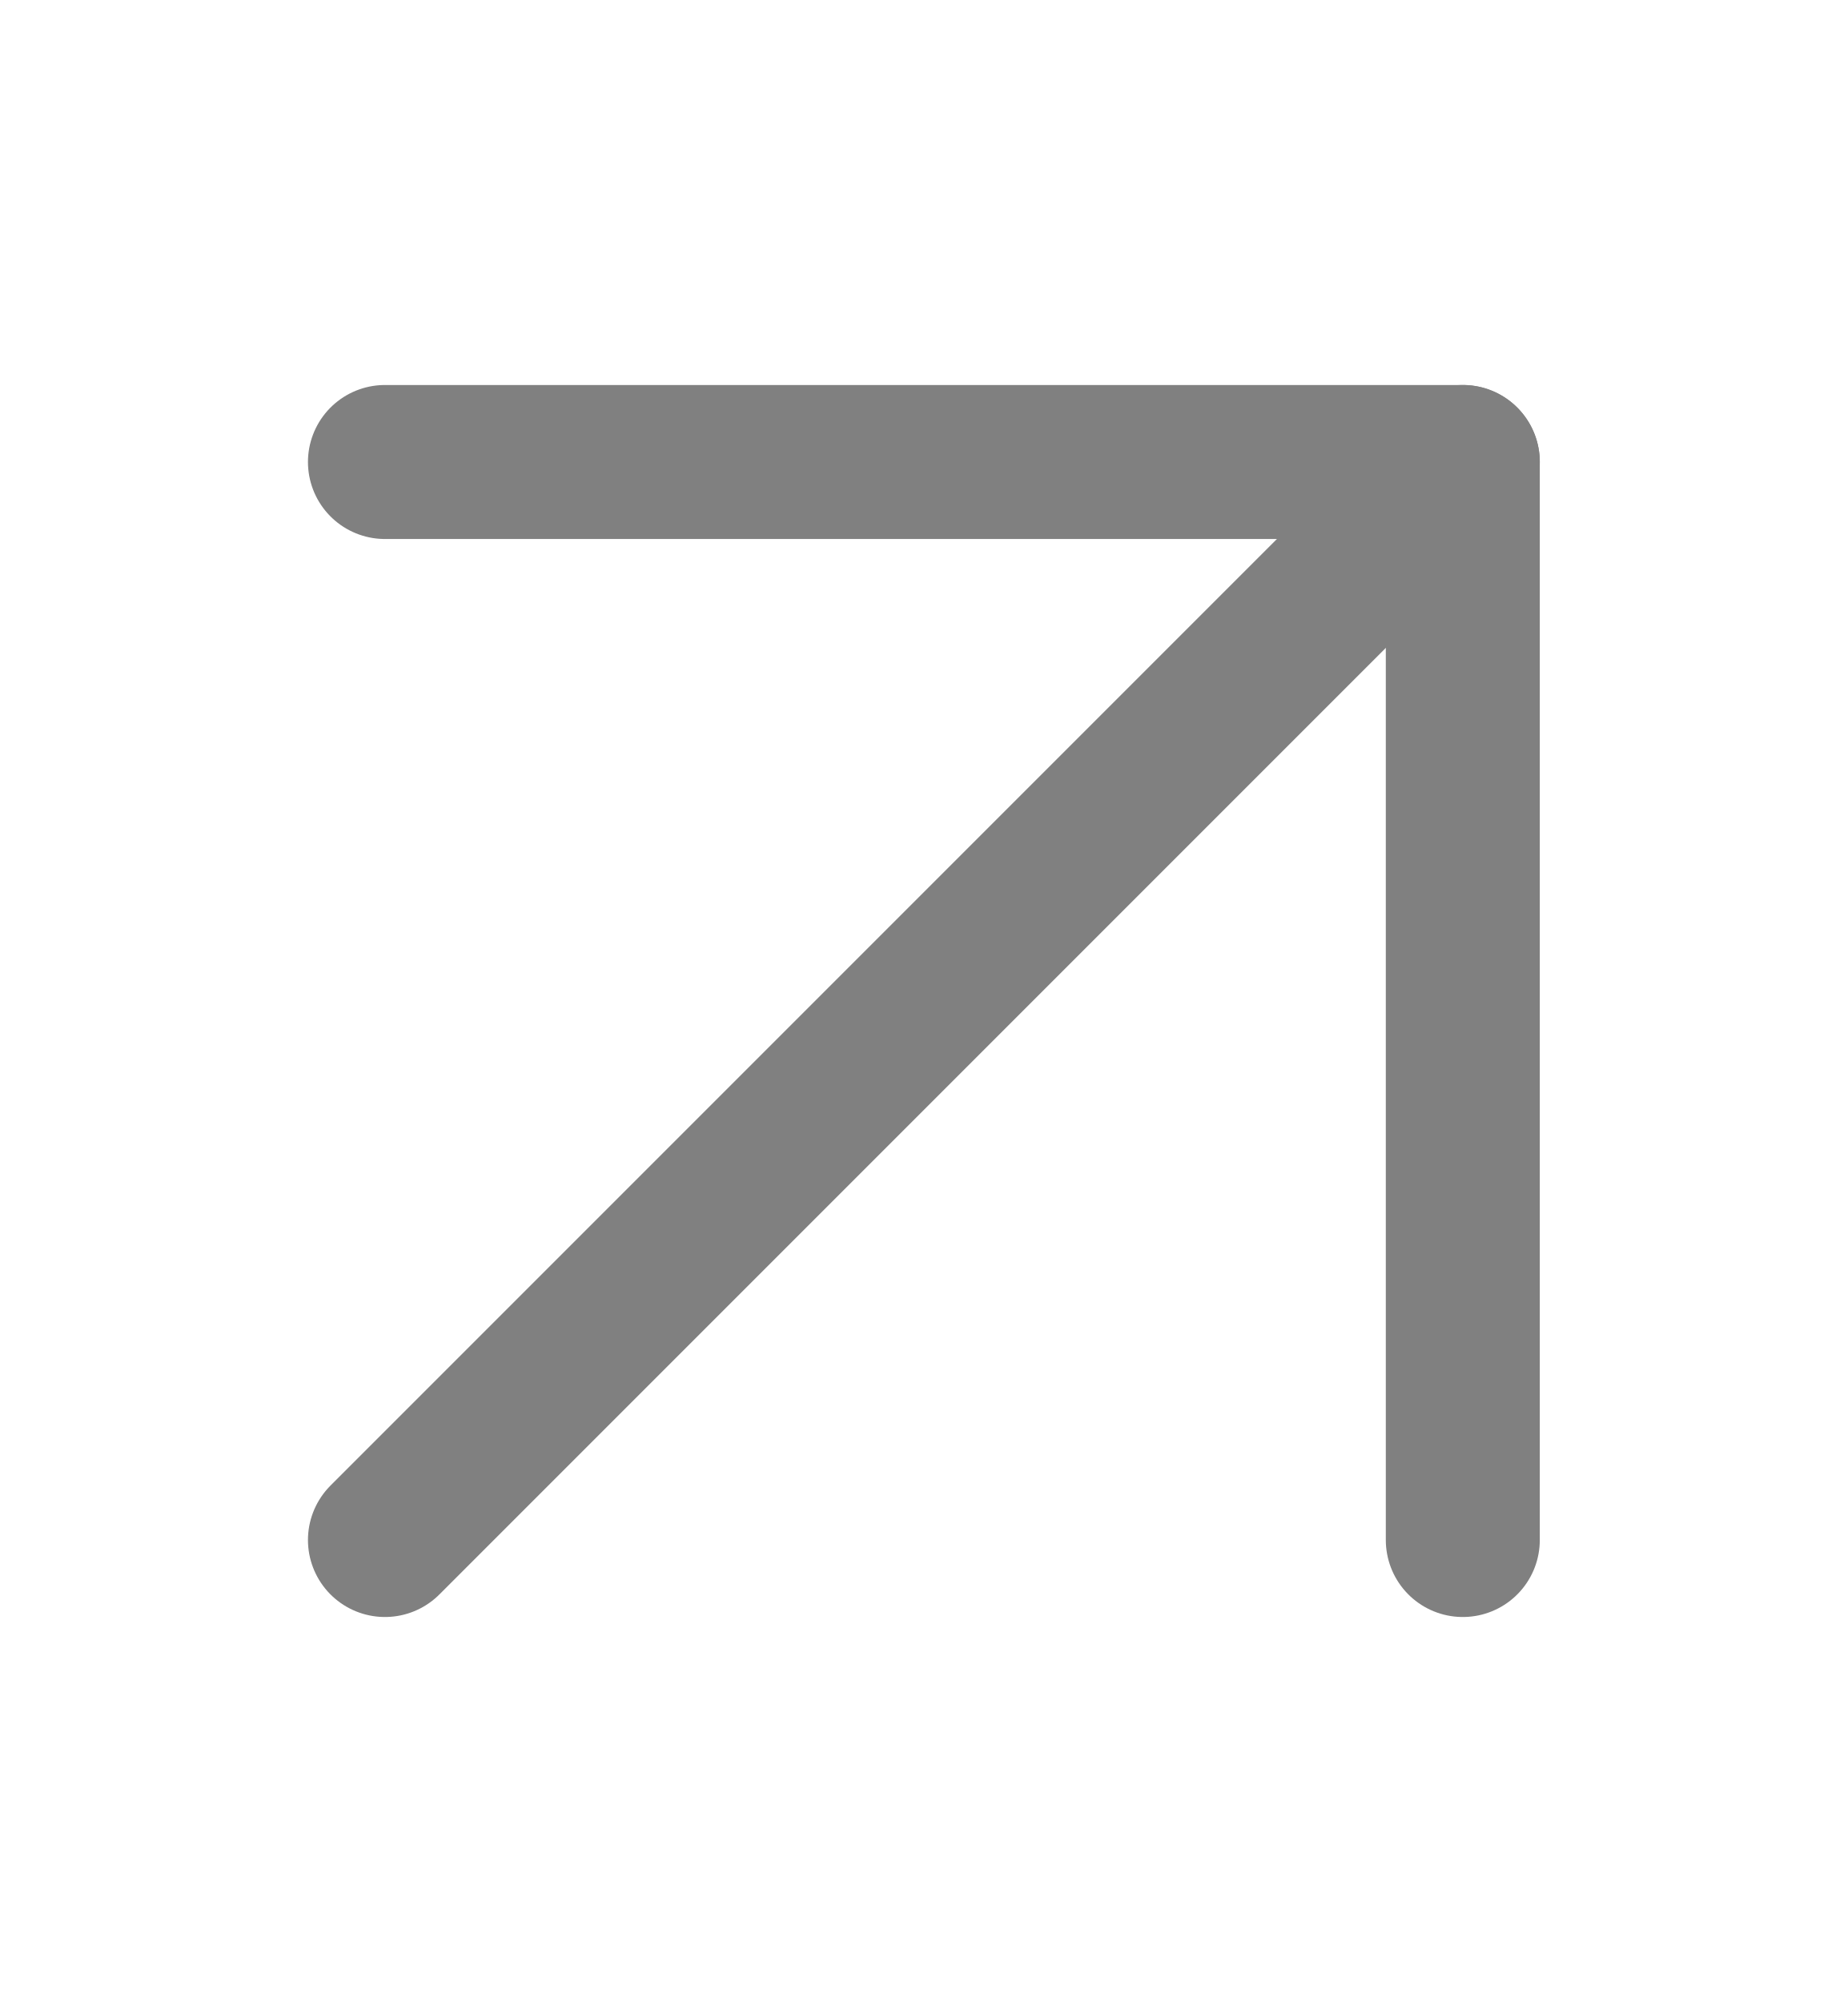
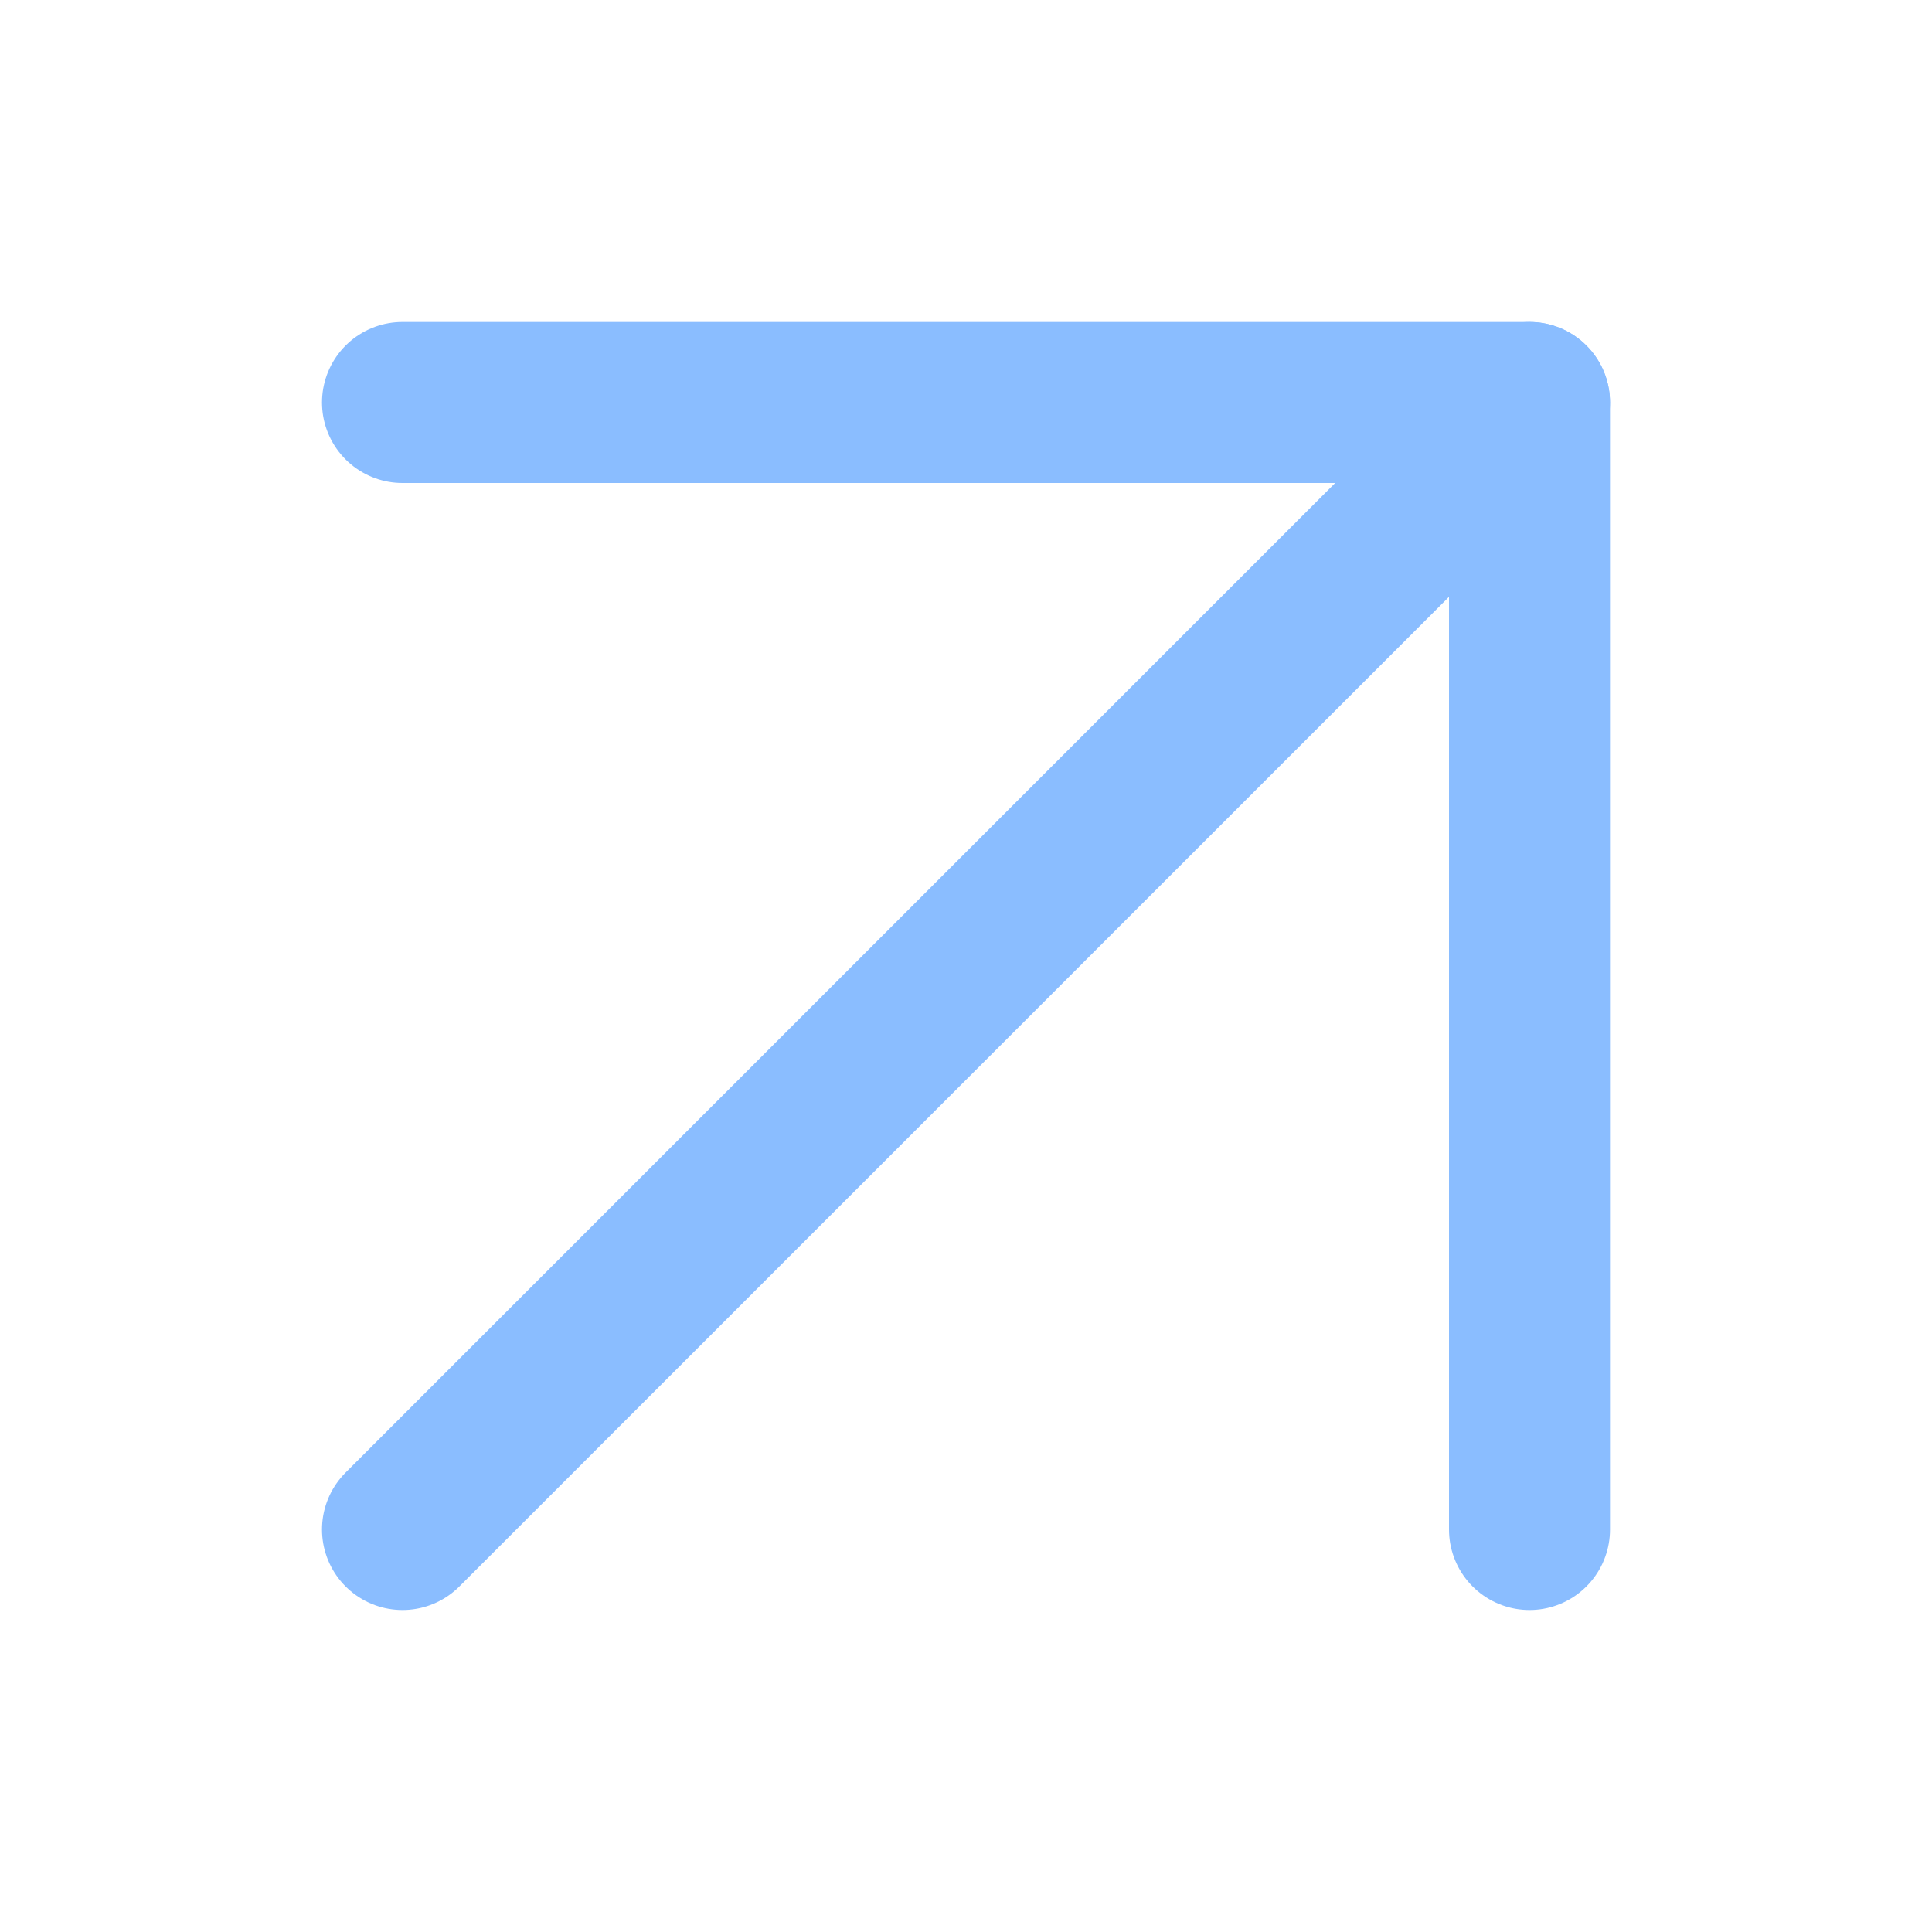
- <svg xmlns="http://www.w3.org/2000/svg" width="12" height="13" viewBox="0 0 12 13" fill="none">
-   <path d="M2.5 10L9.5 3" stroke="#808080" stroke-linecap="round" stroke-linejoin="round" />
-   <path d="M2.5 3H9.5V10" stroke="#808080" stroke-linecap="round" stroke-linejoin="round" />
+ <svg xmlns="http://www.w3.org/2000/svg" width="12" height="12" viewBox="0 0 12 12" fill="none">
+   <path d="M2.5 9.5L9.5 2.5" stroke="#8ABDFF" stroke-linecap="round" stroke-linejoin="round" />
+   <path d="M2.5 2.5H9.5V9.5" stroke="#8ABDFF" stroke-linecap="round" stroke-linejoin="round" />
</svg>
